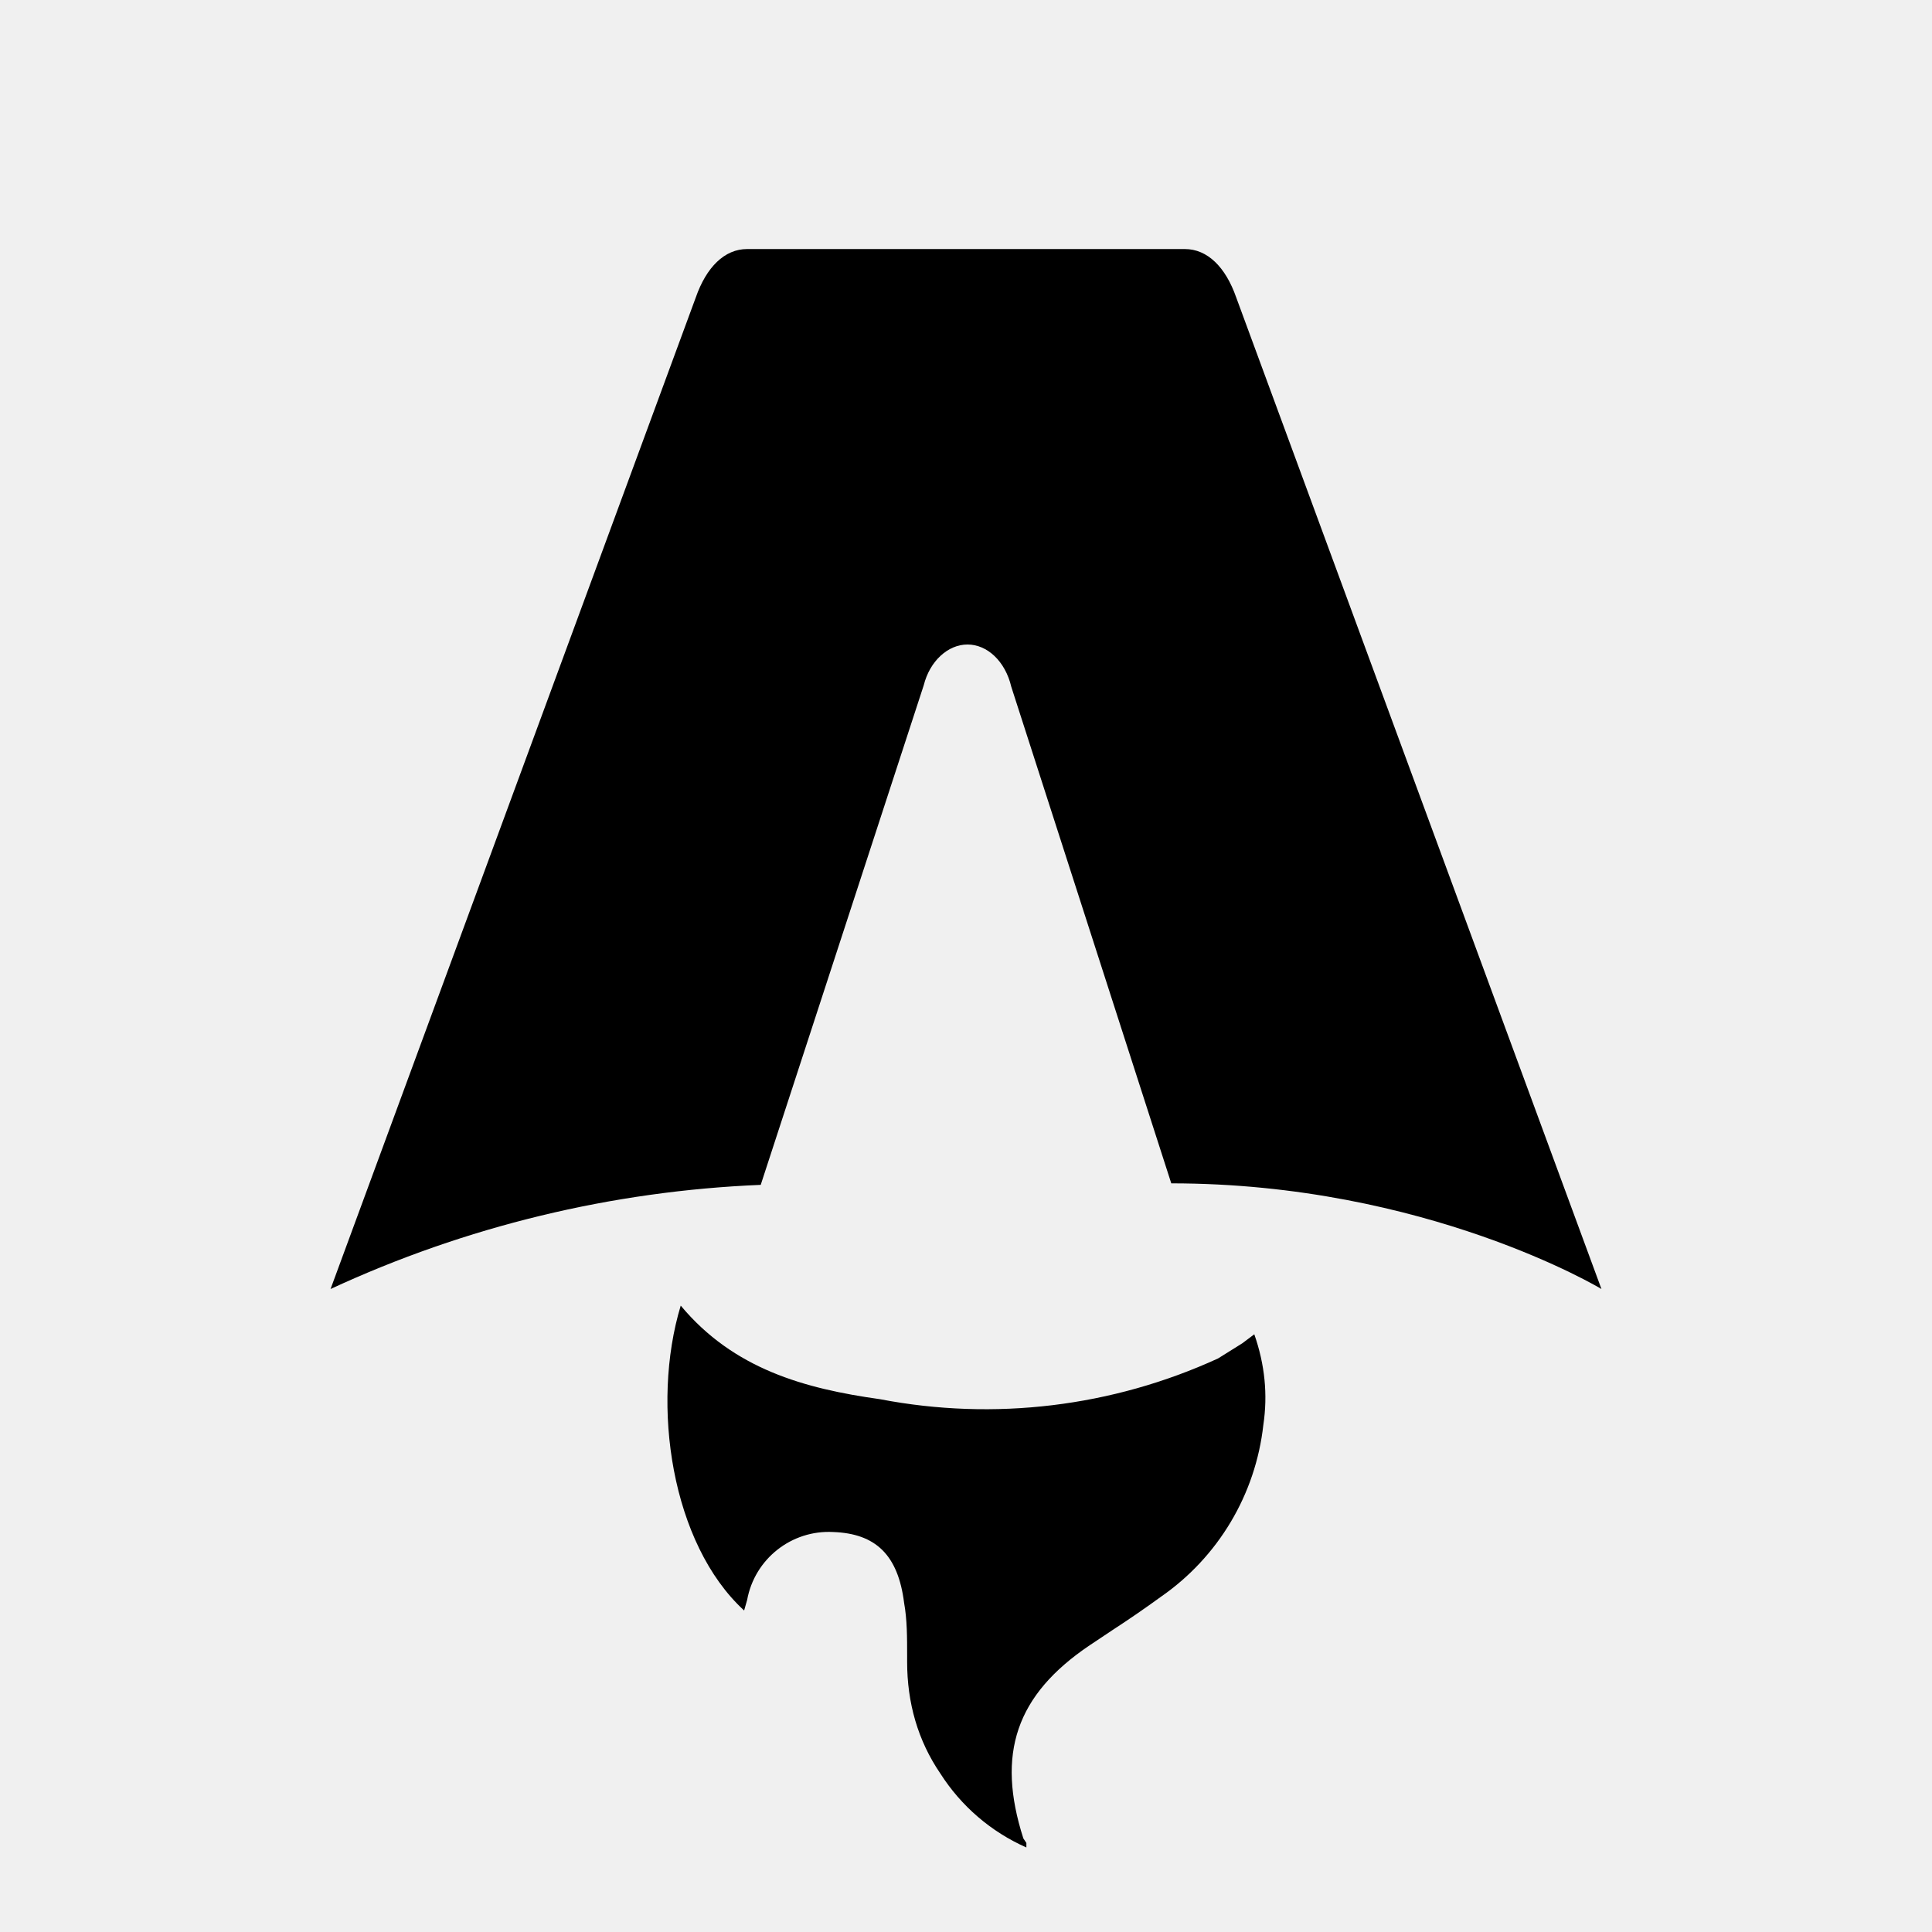
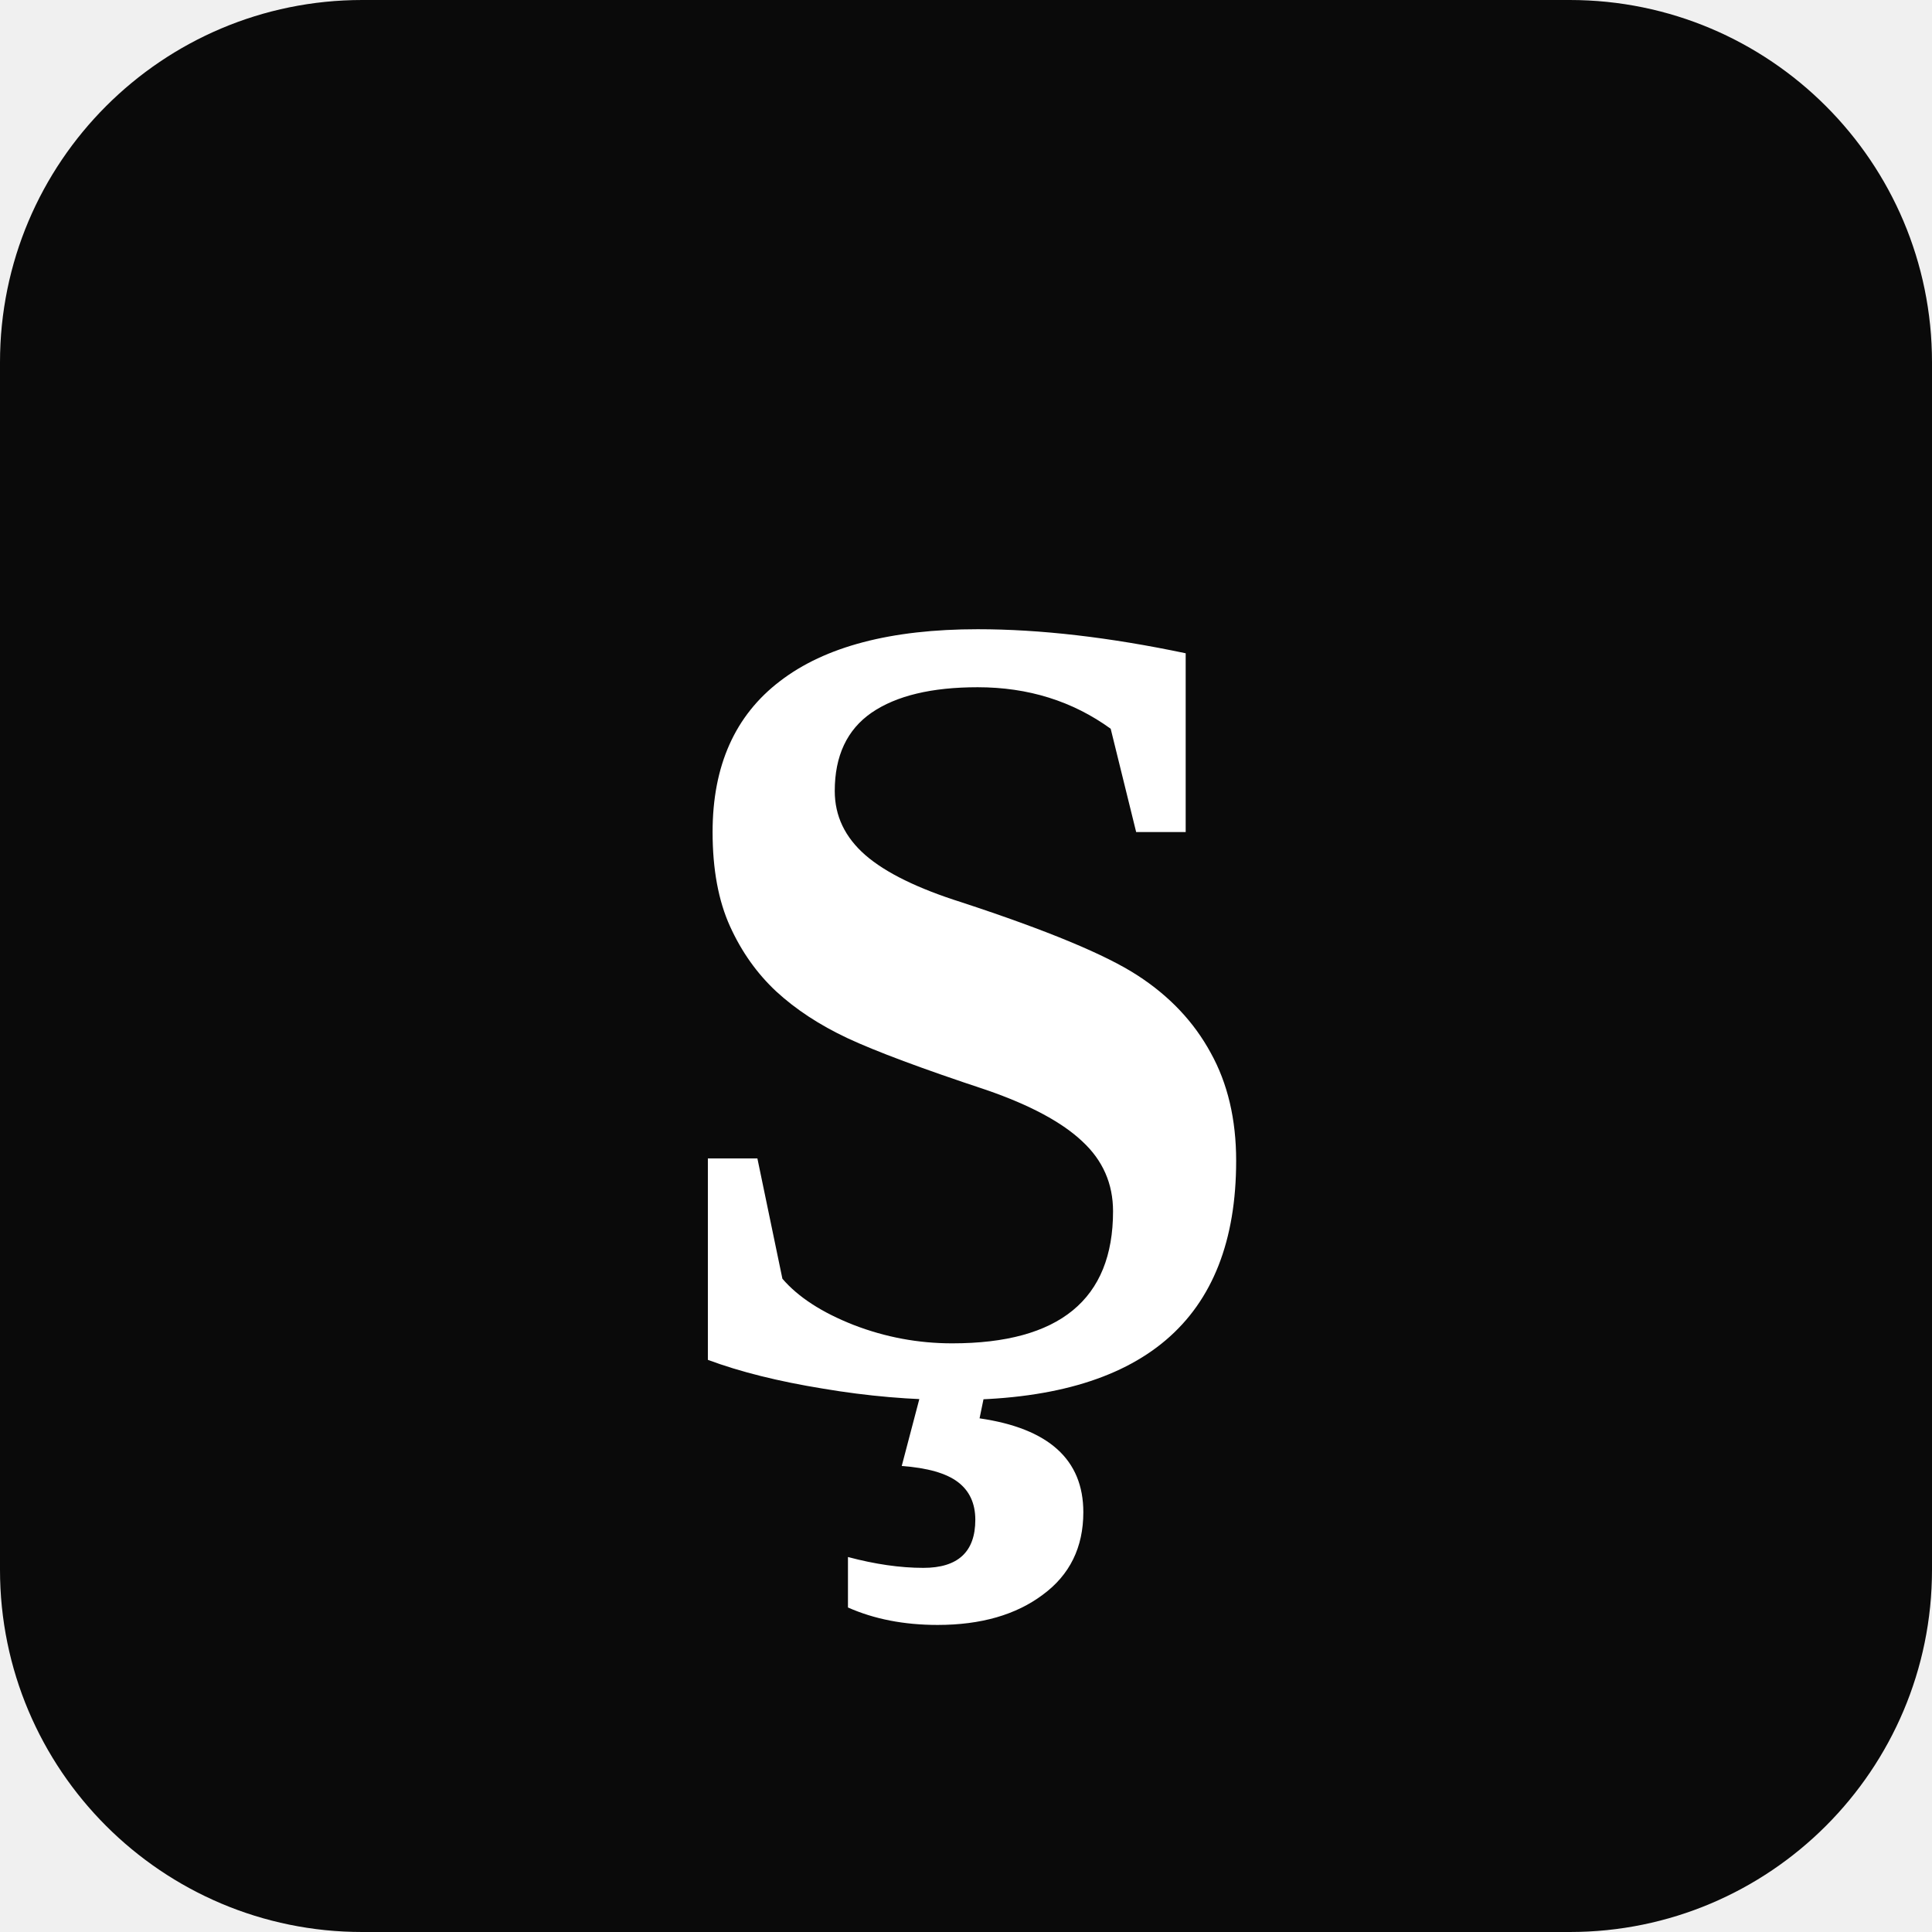
- <svg xmlns="http://www.w3.org/2000/svg" fill="none" viewBox="0 0 128 128">
-   <path d="M50.4 78.5a75.1 75.1 0 0 0-28.5 6.9l24.2-65.7c.7-2 1.9-3.2 3.4-3.2h29c1.5 0 2.7 1.2 3.4 3.2l24.2 65.7s-11.6-7-28.5-7L67 45.5c-.4-1.7-1.6-2.8-2.9-2.8-1.3 0-2.5 1.1-2.9 2.7L50.4 78.5Zm-1.1 28.2Zm-4.2-20.2c-2 6.6-.6 15.8 4.2 20.2a17.5 17.5 0 0 1 .2-.7 5.5 5.5 0 0 1 5.7-4.5c2.8.1 4.3 1.5 4.7 4.7.2 1.1.2 2.3.2 3.5v.4c0 2.7.7 5.2 2.2 7.4a13 13 0 0 0 5.7 4.9v-.3l-.2-.3c-1.8-5.6-.5-9.5 4.4-12.8l1.5-1a73 73 0 0 0 3.2-2.2 16 16 0 0 0 6.8-11.4c.3-2 .1-4-.6-6l-.8.6-1.6 1a37 37 0 0 1-22.4 2.7c-5-.7-9.7-2-13.2-6.2Z" />
-   <style>
-         path { fill: #000; }
-         @media (prefers-color-scheme: dark) {
-             path { fill: #FFF; }
-         }
-     </style>
+ <svg xmlns="http://www.w3.org/2000/svg" viewBox="0 0 64 64">
+   <rect width="64" height="64" rx="12" fill="#0a0a0a" />
+   <text x="32" y="46" font-family="Georgia, 'Times New Roman', serif" font-size="38" font-weight="700" fill="#ffffff" text-anchor="middle" dominant-baseline="auto">Ş</text>
</svg>
